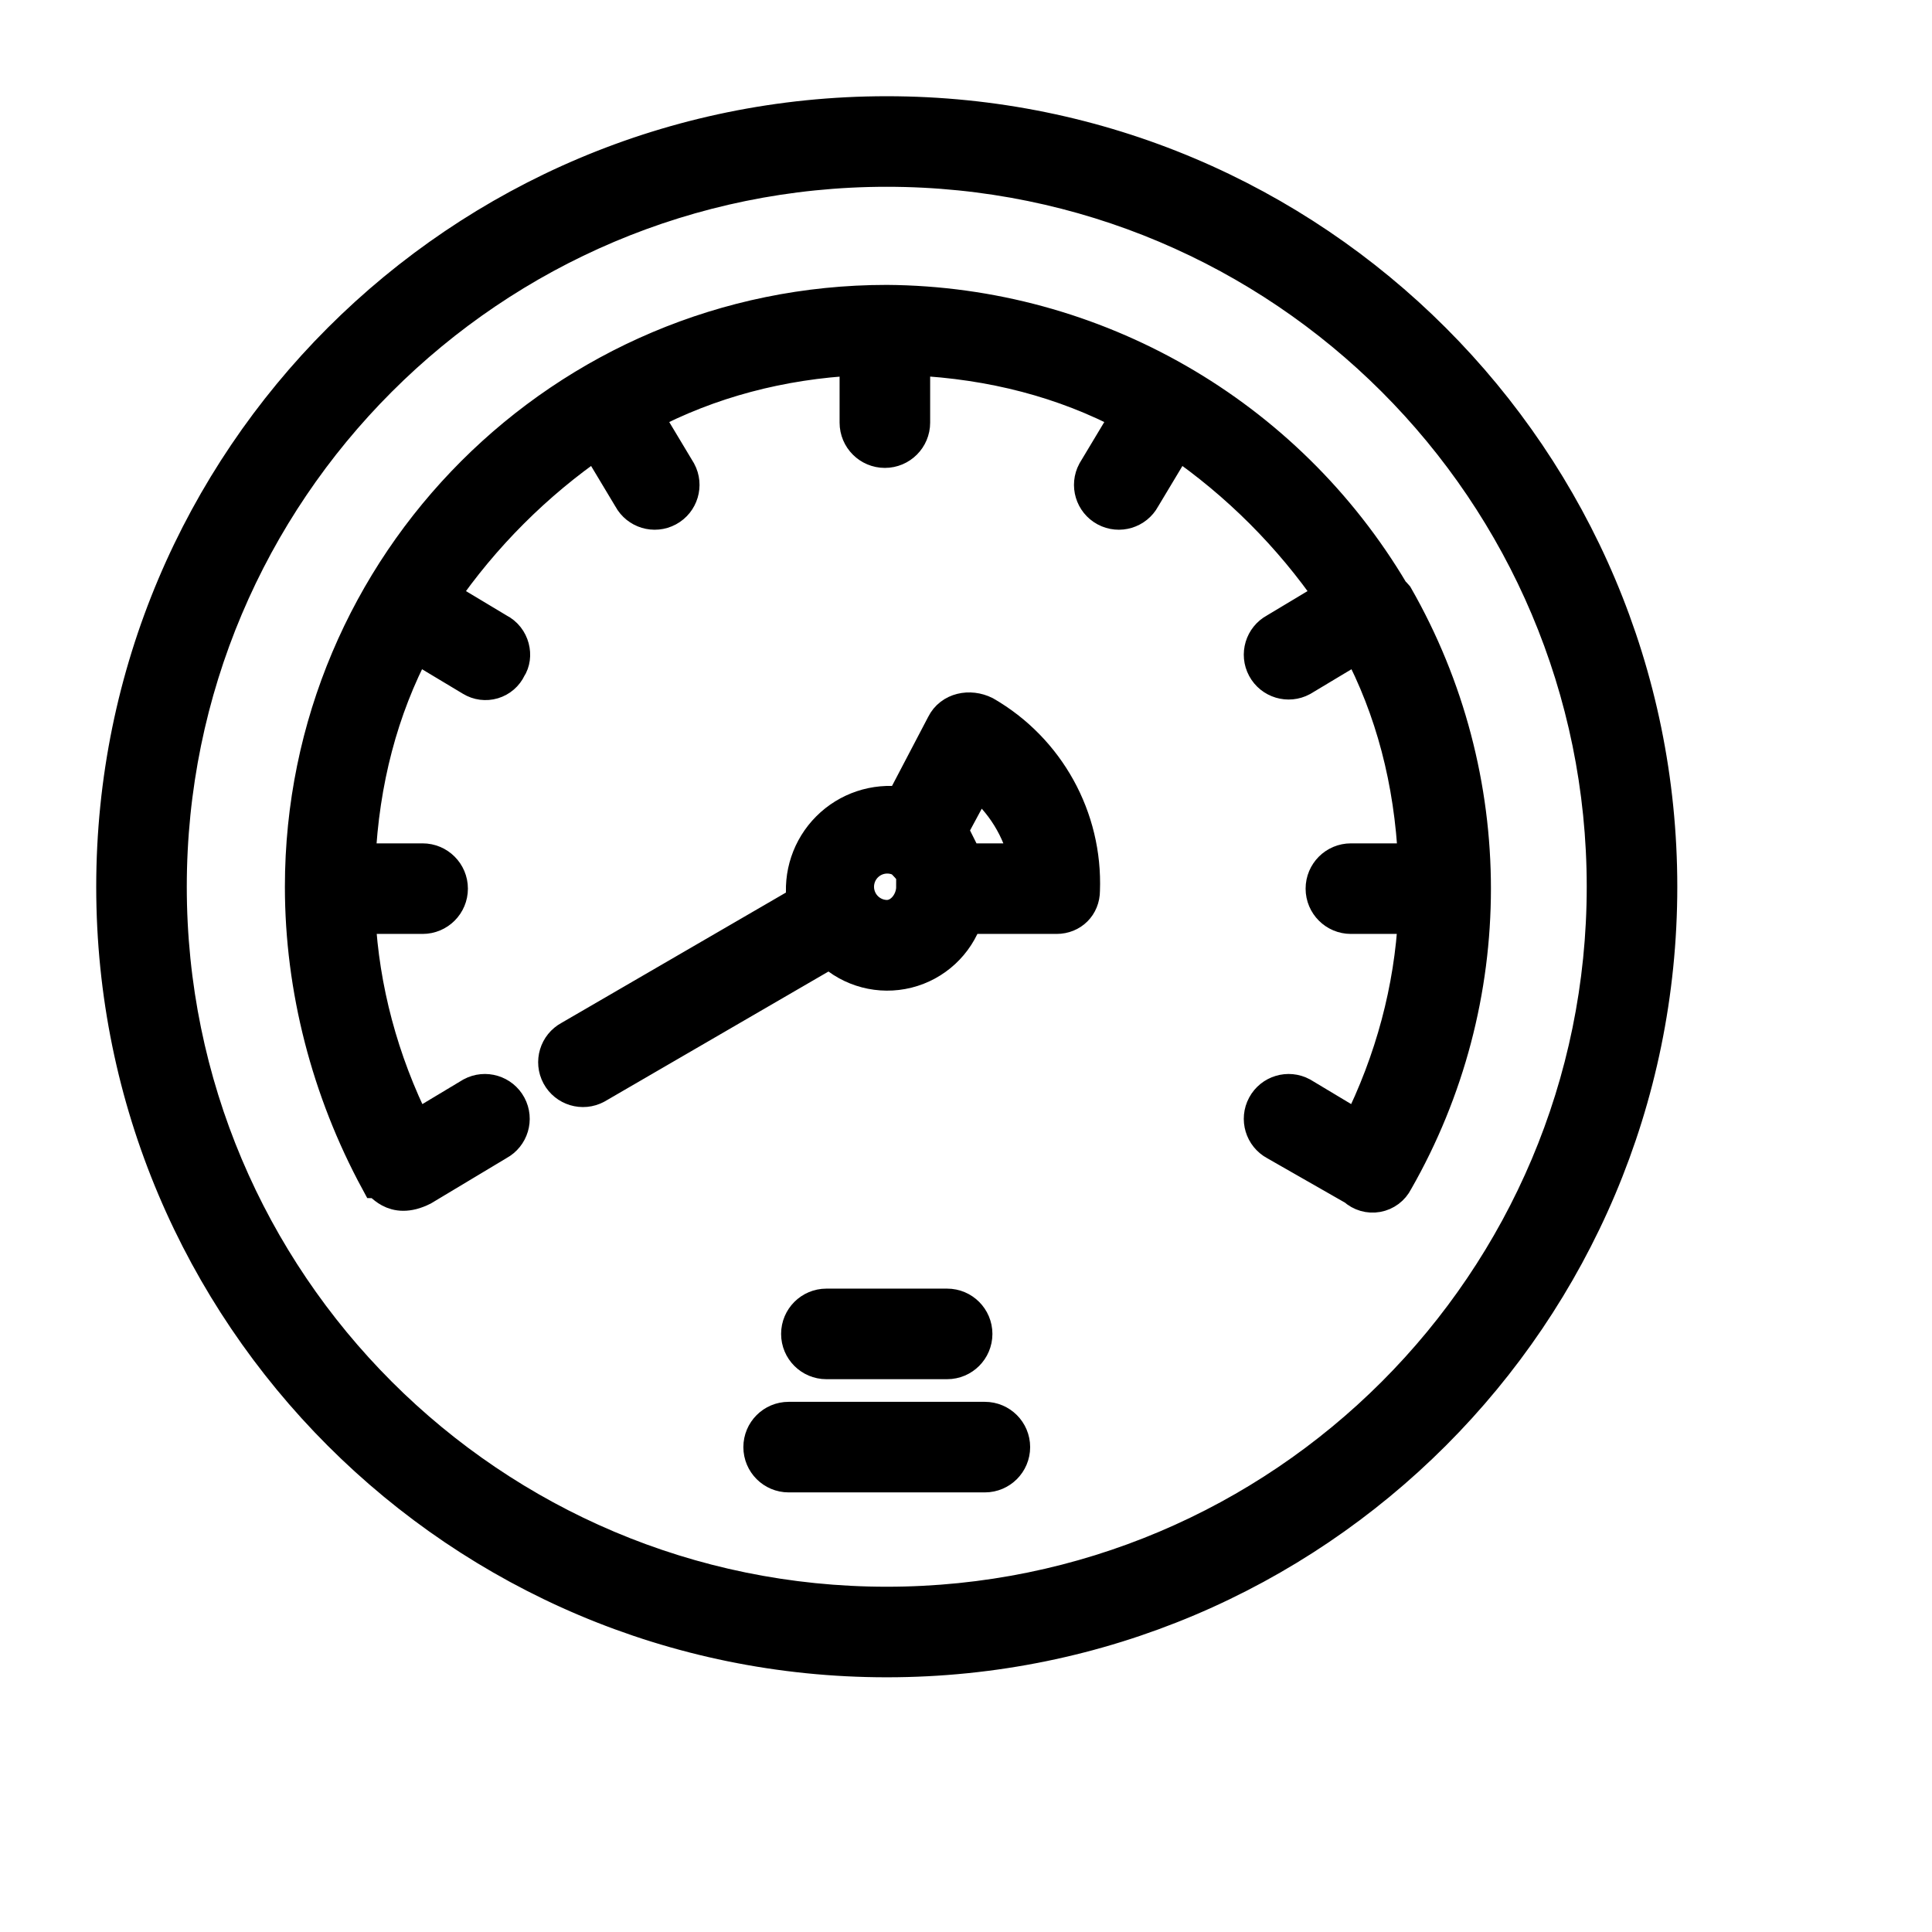
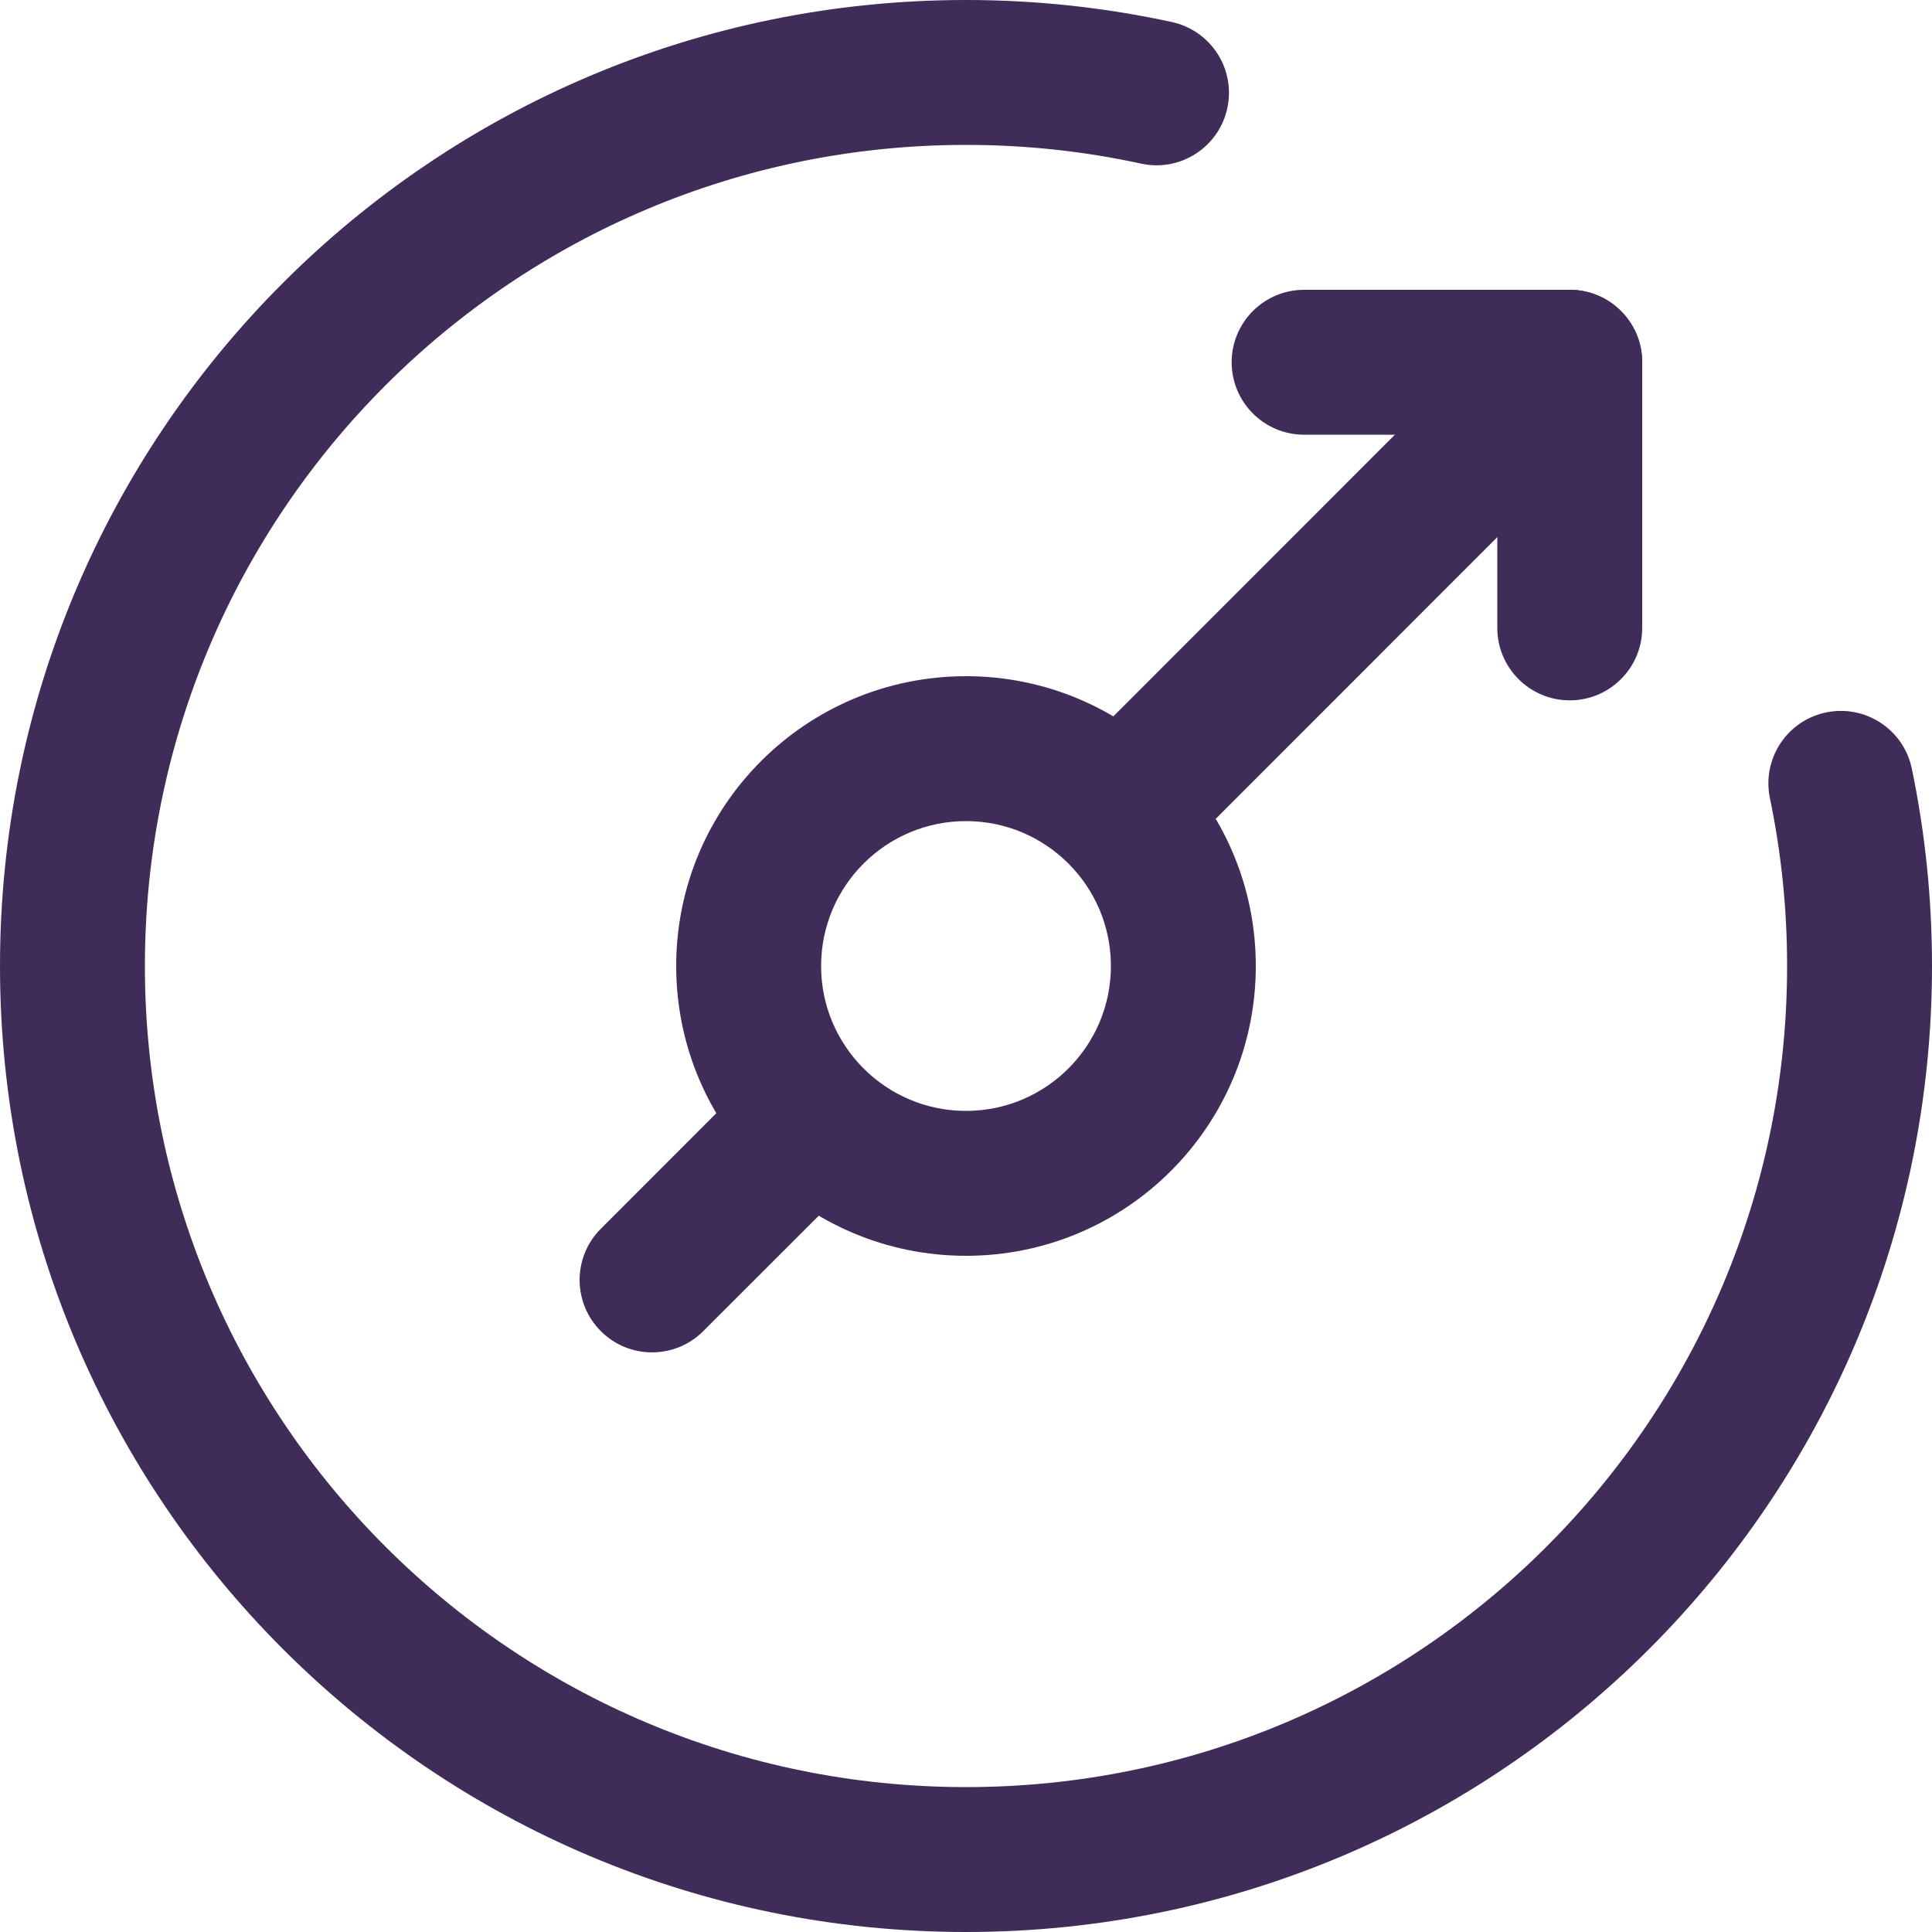
- <svg xmlns="http://www.w3.org/2000/svg" xml:space="preserve" stroke="black" stroke-width="9px" viewBox="0 0 512 512">
-   <path d="M235 30a205 205 0 1 0 0 410 205 205 0 0 0 0-410zm0 395a190 190 0 1 1 0-380 190 190 0 0 1 0 380z" />
-   <path d="M370 158a8 8 0 0 0-1-1 157 157 0 0 0-134-77A155 155 0 0 0 80 235c0 27 7 54 20 78 1 0 4 6 12 2l20-12a7 7 0 0 0-7-13l-15 9c-9-18-14-37-15-56h17a7 7 0 1 0 0-15H95c1-21 6-40 15-57l15 9a7 7 0 0 0 10-3c2-3 1-8-3-10l-15-9c11-16 25-30 41-41l9 15a7 7 0 1 0 13-7l-9-15c17-9 36-14 56-15v17a7 7 0 1 0 15 0V95c21 1 40 6 57 15l-9 15a7 7 0 0 0 13 7l9-15c16 11 30 25 41 41l-15 9a7 7 0 0 0 7 13l15-9c9 17 14 36 15 57h-17a7 7 0 1 0 0 15h17c-1 19-6 38-15 56l-15-9a7 7 0 1 0-7 13l21 12a7 7 0 0 0 11-2 156 156 0 0 0 0-155z" />
-   <path d="M261 189c-4-2-9-1-11 3l-11 21a23 23 0 0 0-26 26l-62 36a7 7 0 0 0 7 13l62-36a22 22 0 0 0 36-9h24c4 0 7-3 7-7a52 52 0 0 0-26-47zm-26 54a8 8 0 1 1 4-15c2 2 4 4 4 7h-1c0 4-3 8-7 8zm21-15-4-8 7-13a37 37 0 0 1 13 21h-16zM261 376h-52a7 7 0 1 0 0 15h52a7 7 0 1 0 0-15zM251 361a7 7 0 1 0 0-15h-32a7 7 0 1 0 0 15h32z" />
+ <svg xmlns="http://www.w3.org/2000/svg" width="20" height="20" viewBox="0 0 20 20" fill="#402c58">
+   <path d="M12.131 0.228C12.536 0.316 12.793 0.715 12.705 1.12C12.617 1.525 12.218 1.782 11.813 1.694C11.222 1.565 10.616 1.5 10 1.5C5.306 1.5 1.5 5.306 1.5 10C1.5 14.694 5.306 18.5 10 18.5C14.694 18.5 18.5 14.694 18.5 10C18.5 9.41 18.44 8.829 18.322 8.262C18.238 7.856 18.498 7.459 18.904 7.375C19.31 7.291 19.707 7.551 19.791 7.957C19.93 8.624 20 9.308 20 10C20 15.523 15.523 20 10 20C4.477 20 0 15.523 0 10C0 4.477 4.477 0 10 0C10.723 0 11.436 0.077 12.131 0.228Z" />
+   <path fill-rule="evenodd" clip-rule="evenodd" d="M11.348 8.653C11.641 8.946 12.116 8.946 12.409 8.653L16.03 5.03C16.323 4.737 16.323 4.262 16.03 3.97C15.737 3.677 15.262 3.677 14.97 3.97L11.348 7.593C11.055 7.886 11.055 8.36 11.348 8.653ZM6.22 13.78C6.512 14.073 6.987 14.073 7.28 13.78L8.531 12.53C8.824 12.237 8.824 11.762 8.531 11.47C8.238 11.177 7.763 11.177 7.47 11.469L6.22 12.72C5.927 13.012 5.927 13.487 6.22 13.78Z" />
+   <path fill-rule="evenodd" clip-rule="evenodd" d="M12.75 3.75C12.75 3.336 13.086 3 13.5 3H16.25C16.664 3 17 3.336 17 3.75C17 4.164 16.664 4.5 16.25 4.5H13.5C13.086 4.5 12.75 4.164 12.75 3.75Z" />
+   <path fill-rule="evenodd" clip-rule="evenodd" d="M15.5 3.75C15.5 3.336 15.836 3 16.25 3C16.664 3 17 3.336 17 3.75V6.5C17 6.914 16.664 7.25 16.25 7.25C15.836 7.25 15.5 6.914 15.5 6.5V3.75Z" />
+   <path fill-rule="evenodd" clip-rule="evenodd" d="M7 10C7 11.657 8.343 13 10 13C11.657 13 13 11.657 13 10C13 8.343 11.657 7 10 7C8.343 7 7 8.343 7 10ZM11.5 10C11.5 10.828 10.828 11.5 10 11.5C9.172 11.5 8.5 10.828 8.5 10C8.5 9.172 9.172 8.5 10 8.5C10.828 8.5 11.5 9.172 11.5 10Z" />
</svg>
